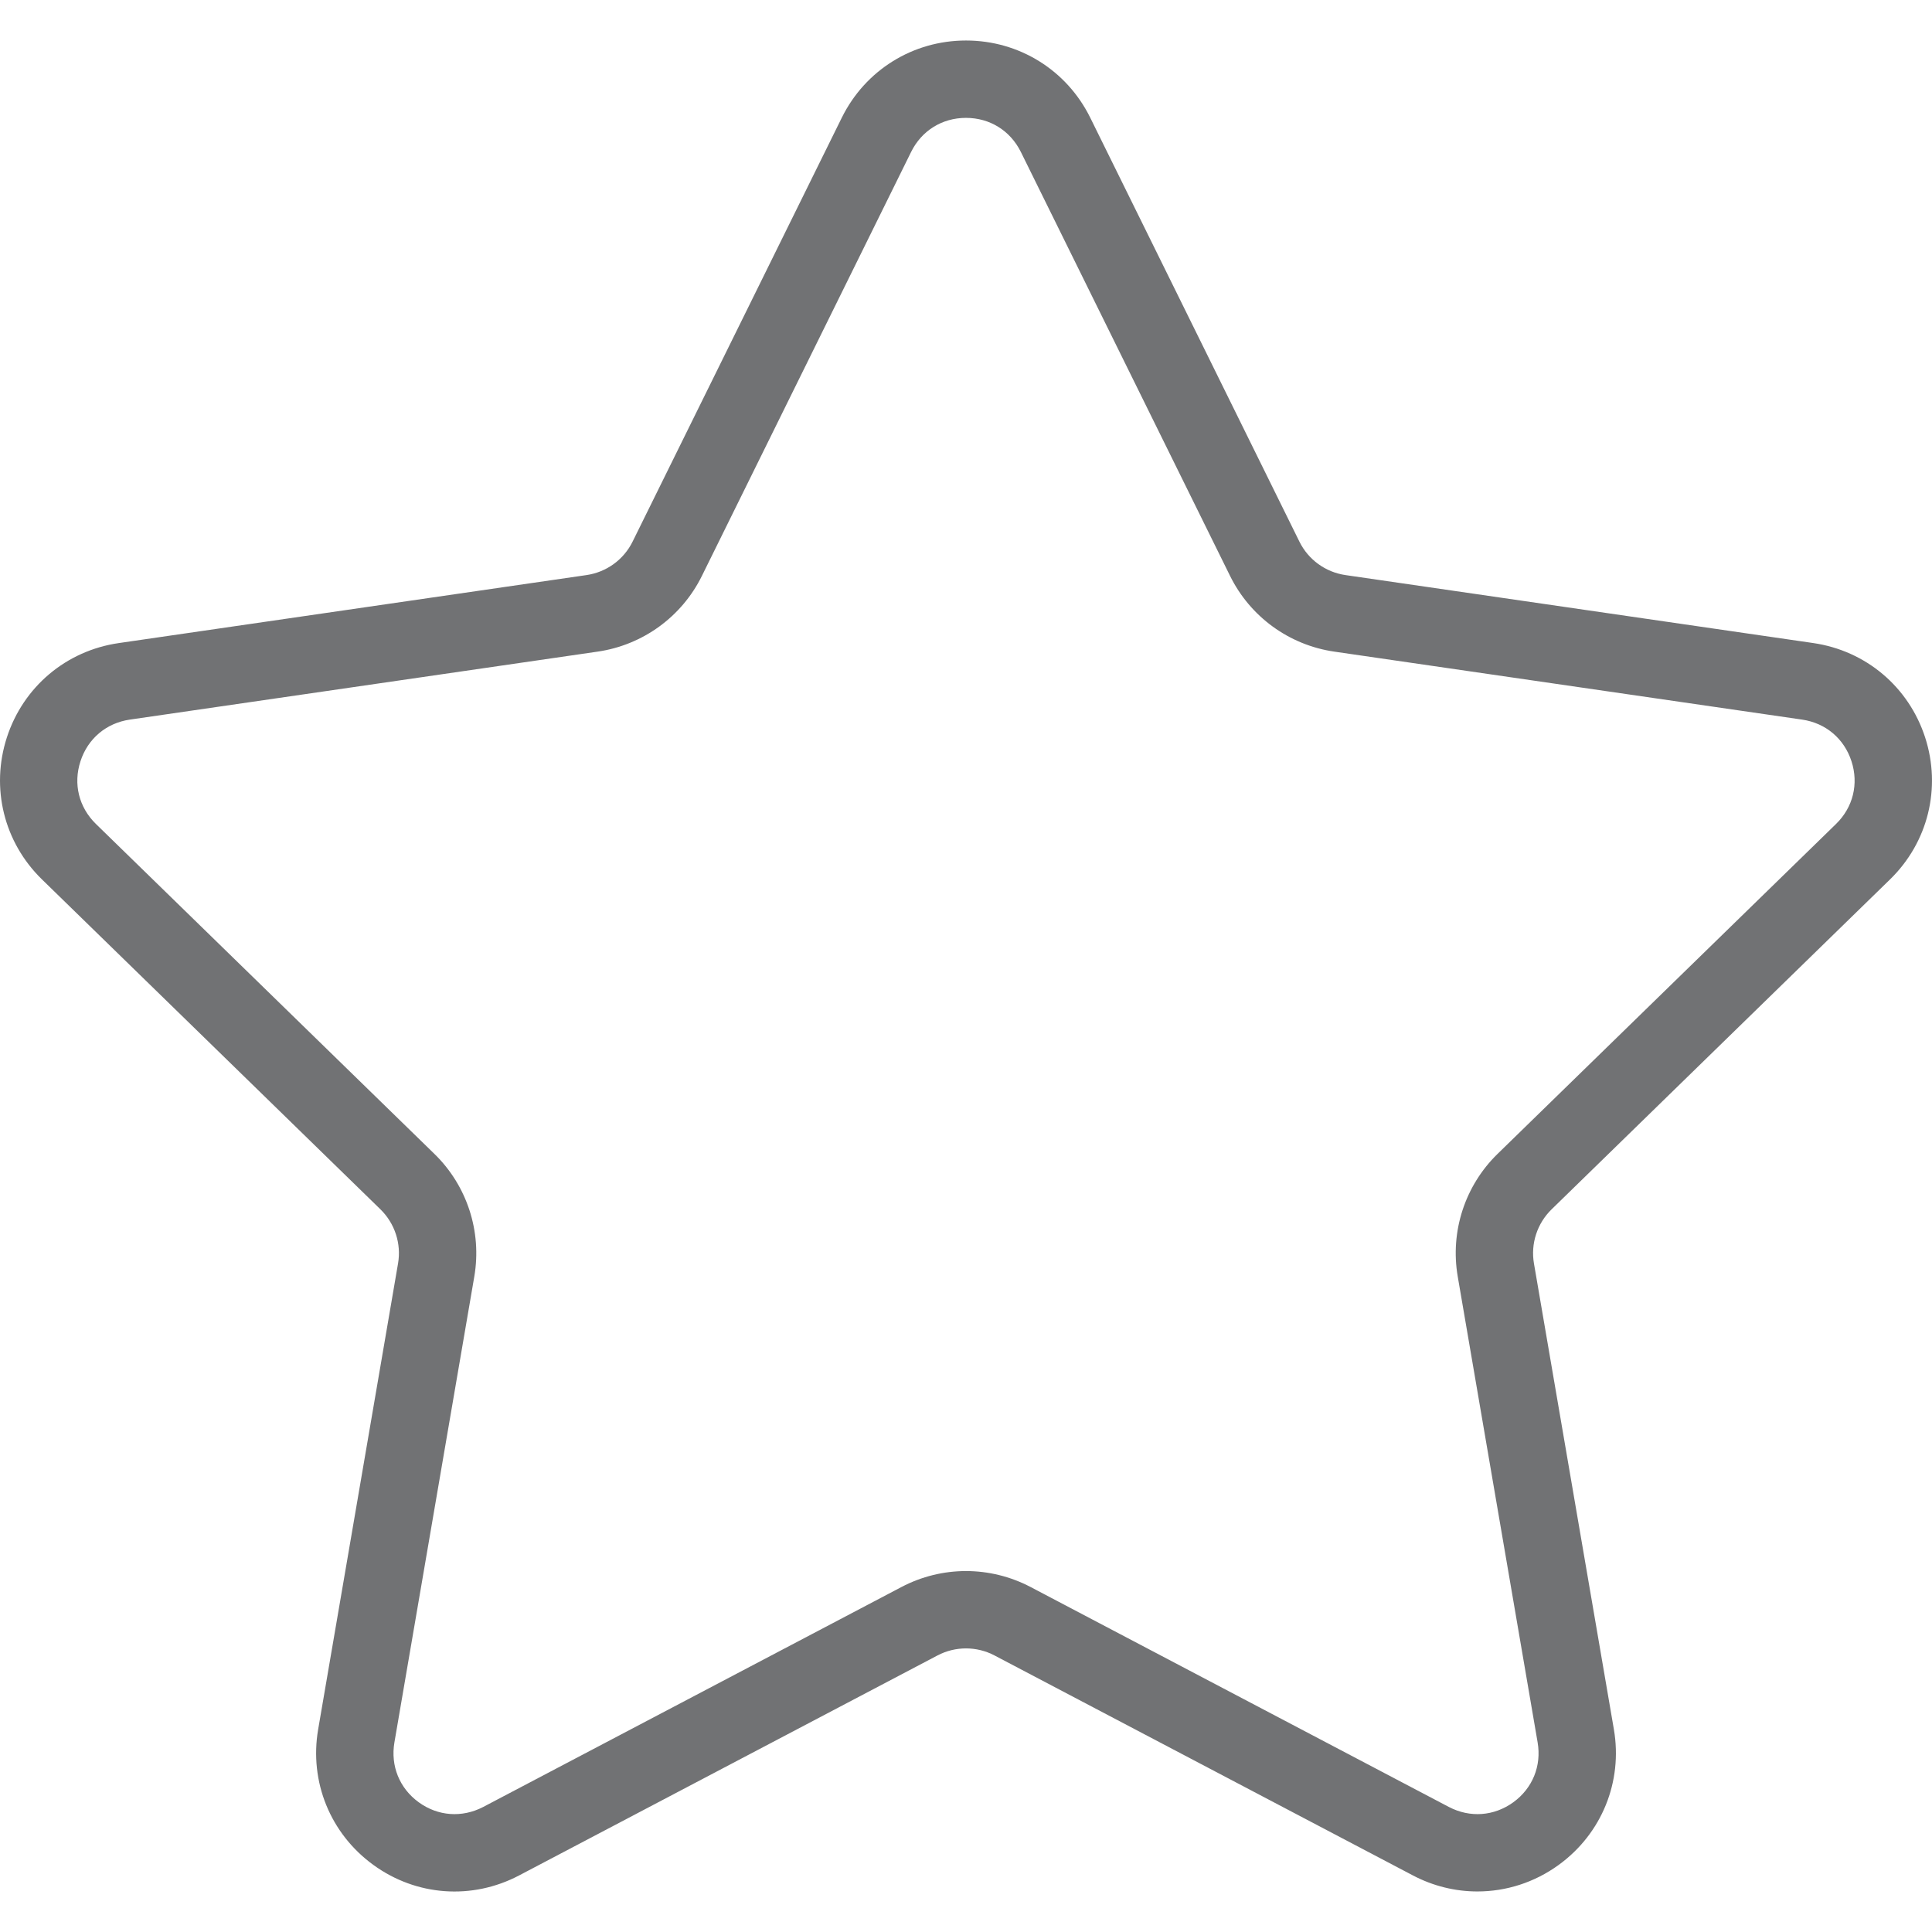
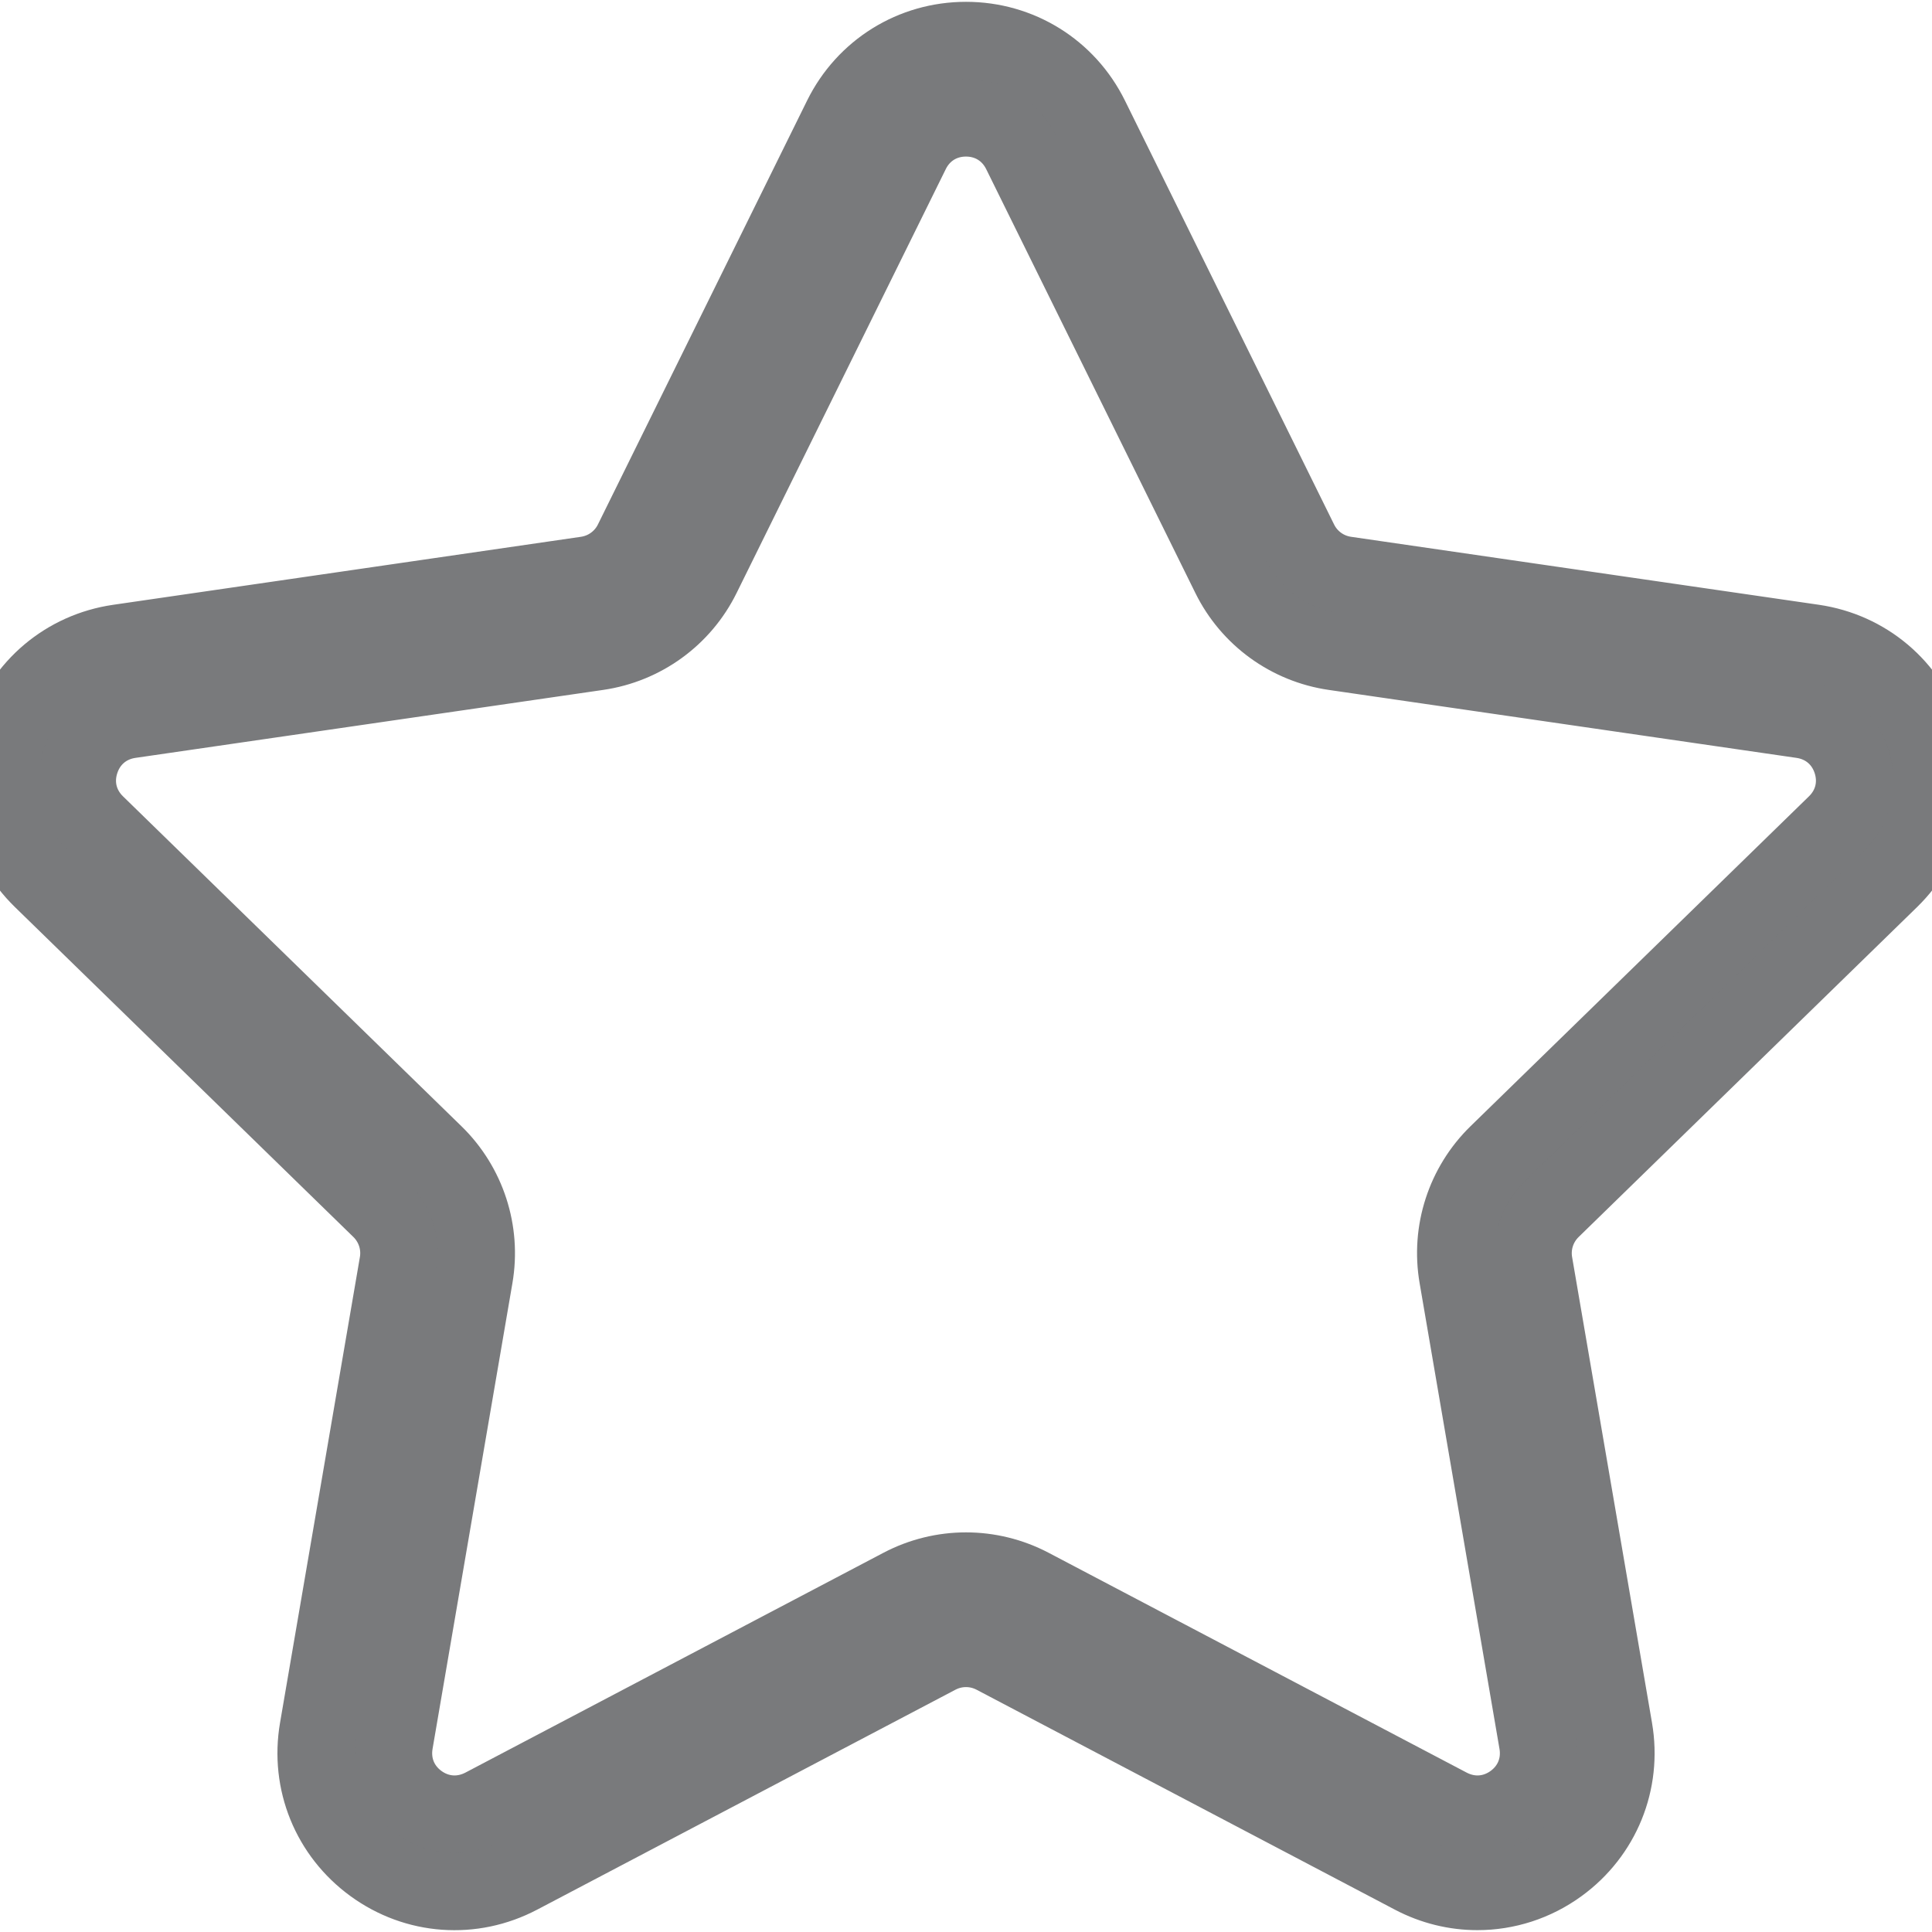
<svg xmlns="http://www.w3.org/2000/svg" version="1.1" id="Capa_1" x="0px" y="0px" viewBox="0 0 49.94 49.94" style="enable-background:new 0 0 49.94 49.94;" xml:space="preserve" width="512px" height="512px">
-   <path d="M48.856,22.731c0.983-0.958,1.33-2.364,0.906-3.671c-0.425-1.307-1.532-2.24-2.892-2.438l-12.092-1.757  c-0.515-0.075-0.96-0.398-1.19-0.865L28.182,3.043c-0.607-1.231-1.839-1.996-3.212-1.996c-1.372,0-2.604,0.765-3.211,1.996  L16.352,14c-0.23,0.467-0.676,0.79-1.191,0.865L3.069,16.623C1.71,16.82,0.603,17.753,0.178,19.06  c-0.424,1.307-0.077,2.713,0.906,3.671l8.749,8.528c0.373,0.364,0.544,0.888,0.456,1.4L8.224,44.702  c-0.232,1.353,0.313,2.694,1.424,3.502c1.11,0.809,2.555,0.914,3.772,0.273l10.814-5.686c0.461-0.242,1.011-0.242,1.472,0  l10.815,5.686c0.528,0.278,1.1,0.415,1.669,0.415c0.739,0,1.475-0.231,2.103-0.688c1.111-0.808,1.656-2.149,1.424-3.502  L39.651,32.66c-0.088-0.513,0.083-1.036,0.456-1.4L48.856,22.731z M37.681,32.998l2.065,12.042c0.104,0.606-0.131,1.185-0.629,1.547  c-0.499,0.361-1.12,0.405-1.665,0.121l-10.815-5.687c-0.521-0.273-1.095-0.411-1.667-0.411s-1.145,0.138-1.667,0.412l-10.813,5.686  c-0.547,0.284-1.168,0.24-1.666-0.121c-0.498-0.362-0.732-0.94-0.629-1.547l2.065-12.042c0.199-1.162-0.186-2.348-1.03-3.17  L2.48,21.299c-0.441-0.43-0.591-1.036-0.4-1.621c0.19-0.586,0.667-0.988,1.276-1.077l12.091-1.757  c1.167-0.169,2.176-0.901,2.697-1.959l5.407-10.957c0.272-0.552,0.803-0.881,1.418-0.881c0.616,0,1.146,0.329,1.419,0.881  l5.407,10.957c0.521,1.058,1.529,1.79,2.696,1.959l12.092,1.757c0.609,0.089,1.086,0.491,1.276,1.077  c0.19,0.585,0.041,1.191-0.4,1.621l-8.749,8.528C37.866,30.65,37.481,31.835,37.681,32.998z" fill="#717274" />
+   <path stroke="#797a7c" stroke-width="2" d="M48.856,22.731c0.983-0.958,1.33-2.364,0.906-3.671c-0.425-1.307-1.532-2.24-2.892-2.438l-12.092-1.757  c-0.515-0.075-0.96-0.398-1.19-0.865L28.182,3.043c-0.607-1.231-1.839-1.996-3.212-1.996c-1.372,0-2.604,0.765-3.211,1.996  L16.352,14c-0.23,0.467-0.676,0.79-1.191,0.865L3.069,16.623C1.71,16.82,0.603,17.753,0.178,19.06  c-0.424,1.307-0.077,2.713,0.906,3.671l8.749,8.528c0.373,0.364,0.544,0.888,0.456,1.4L8.224,44.702  c-0.232,1.353,0.313,2.694,1.424,3.502c1.11,0.809,2.555,0.914,3.772,0.273l10.814-5.686c0.461-0.242,1.011-0.242,1.472,0  l10.815,5.686c0.528,0.278,1.1,0.415,1.669,0.415c0.739,0,1.475-0.231,2.103-0.688c1.111-0.808,1.656-2.149,1.424-3.502  L39.651,32.66c-0.088-0.513,0.083-1.036,0.456-1.4L48.856,22.731z M37.681,32.998l2.065,12.042c0.104,0.606-0.131,1.185-0.629,1.547  c-0.499,0.361-1.12,0.405-1.665,0.121l-10.815-5.687c-0.521-0.273-1.095-0.411-1.667-0.411s-1.145,0.138-1.667,0.412l-10.813,5.686  c-0.547,0.284-1.168,0.24-1.666-0.121c-0.498-0.362-0.732-0.94-0.629-1.547l2.065-12.042c0.199-1.162-0.186-2.348-1.03-3.17  L2.48,21.299c-0.441-0.43-0.591-1.036-0.4-1.621c0.19-0.586,0.667-0.988,1.276-1.077l12.091-1.757  c1.167-0.169,2.176-0.901,2.697-1.959l5.407-10.957c0.272-0.552,0.803-0.881,1.418-0.881c0.616,0,1.146,0.329,1.419,0.881  l5.407,10.957c0.521,1.058,1.529,1.79,2.696,1.959l12.092,1.757c0.609,0.089,1.086,0.491,1.276,1.077  c0.19,0.585,0.041,1.191-0.4,1.621l-8.749,8.528C37.866,30.65,37.481,31.835,37.681,32.998z" fill="#717274" />
  <g>
</g>
  <g>
</g>
  <g>
</g>
  <g>
</g>
  <g>
</g>
  <g>
</g>
  <g>
</g>
  <g>
</g>
  <g>
</g>
  <g>
</g>
  <g>
</g>
  <g>
</g>
  <g>
</g>
  <g>
</g>
  <g>
</g>
</svg>
